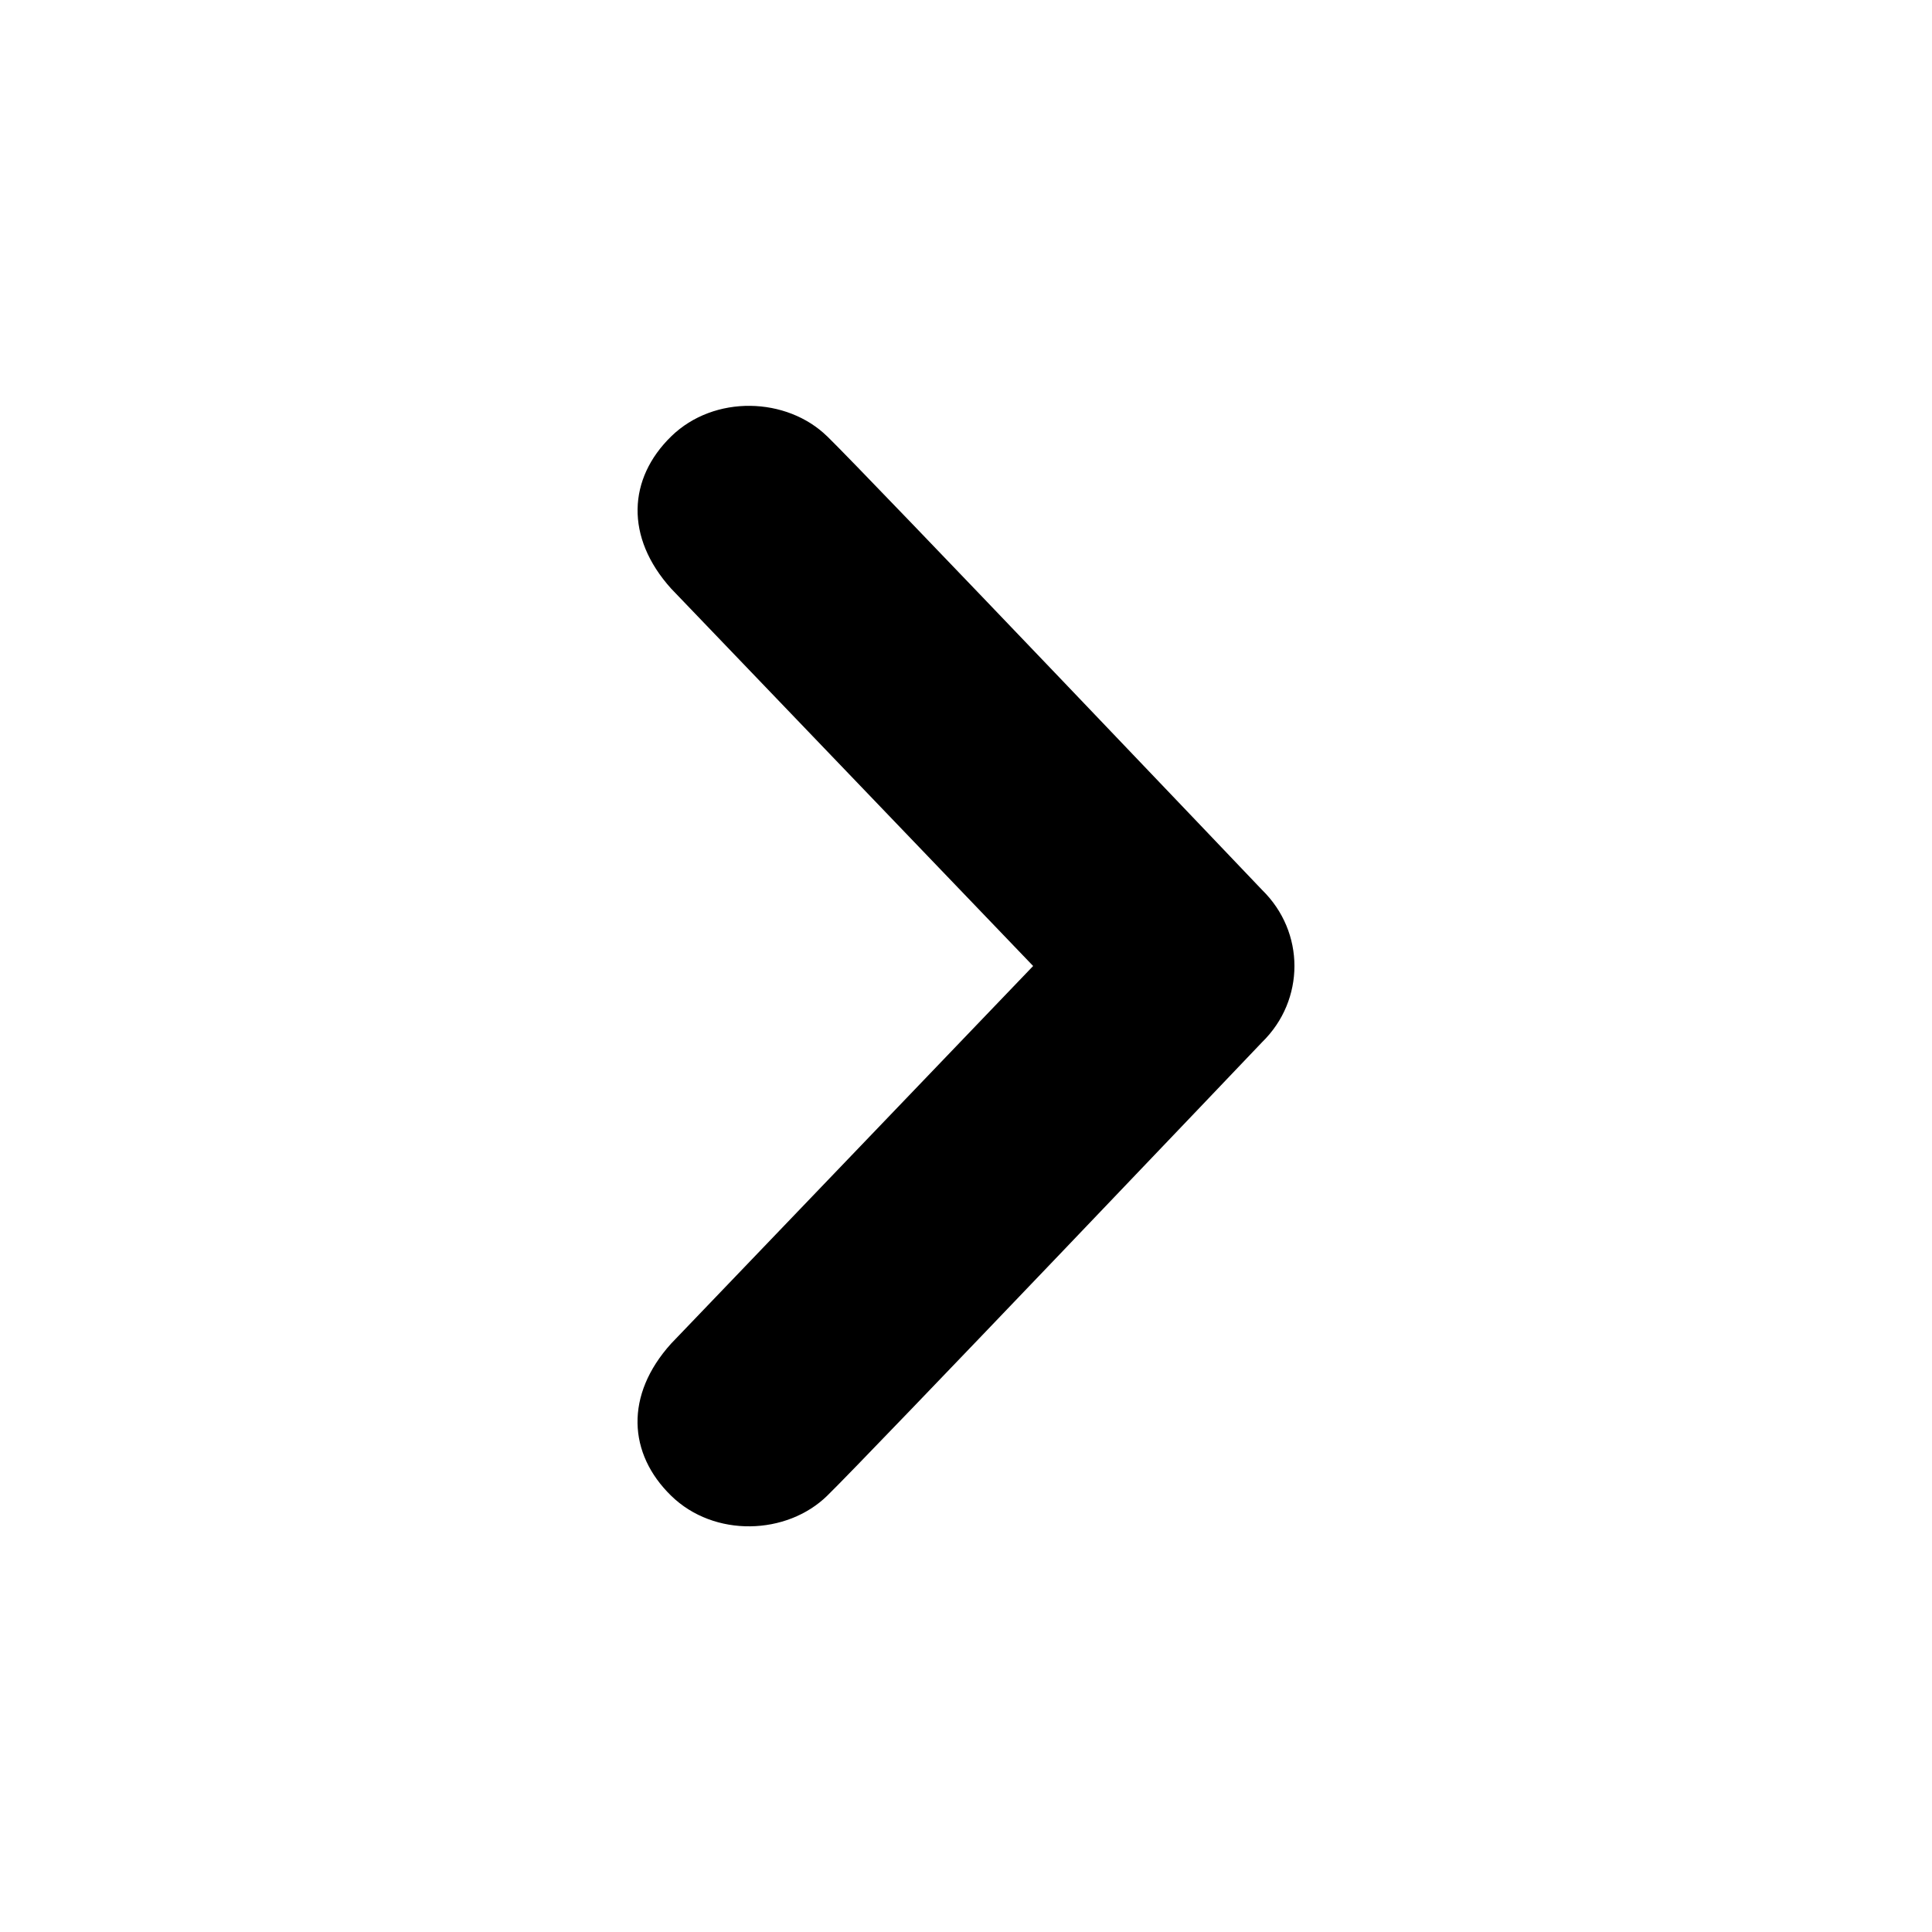
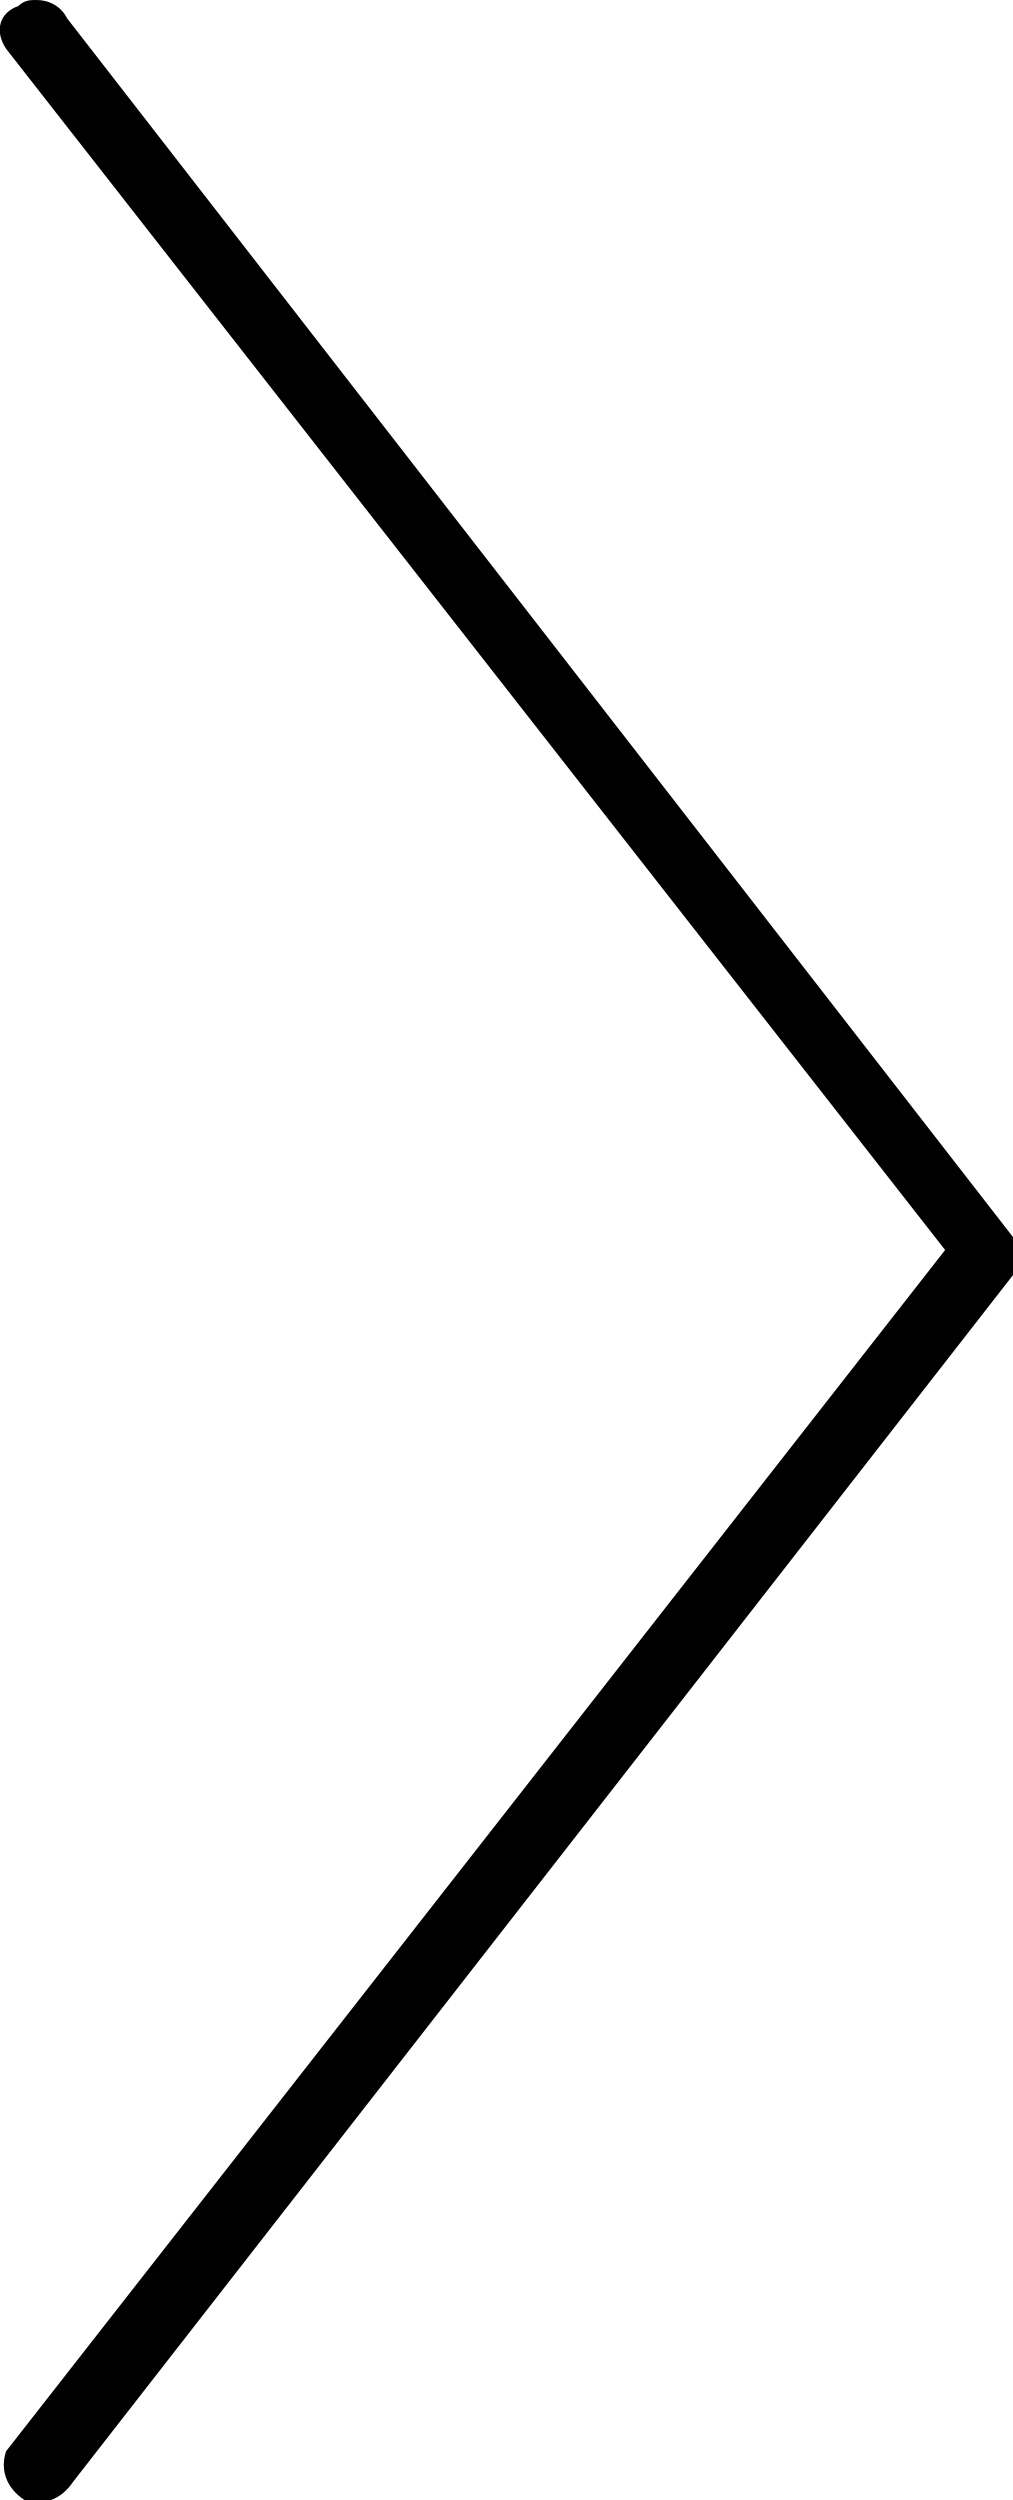
- <svg xmlns="http://www.w3.org/2000/svg" width="32" height="32" viewBox="0 0 32 32">
-   <path d="M13.7 7.226c.67.653 7.204 7.514 7.204 7.514.358.35.536.805.536 1.26s-.178.913-.536 1.262c0 0-6.534 6.86-7.203 7.512-.668.653-1.87.698-2.585 0-.714-.696-.77-1.667 0-2.52L17.112 16 11.117 9.75c-.77-.854-.714-1.826 0-2.522.714-.696 1.917-.653 2.584 0z" />
+ <svg xmlns="http://www.w3.org/2000/svg" width="16.6" height="41" viewBox="0 0 16.6 41">
+   <path d="M.1.8l15.4 19.7L.1 40.2c-.1.3 0 .6.3.8.3.1.6 0 .8-.3l15.5-19.9v-.1-.1-.1-.1L1.1.3C1 .1.8 0 .6 0 .5 0 .4 0 .3.1 0 .2-.1.5.1.8z" />
</svg>
